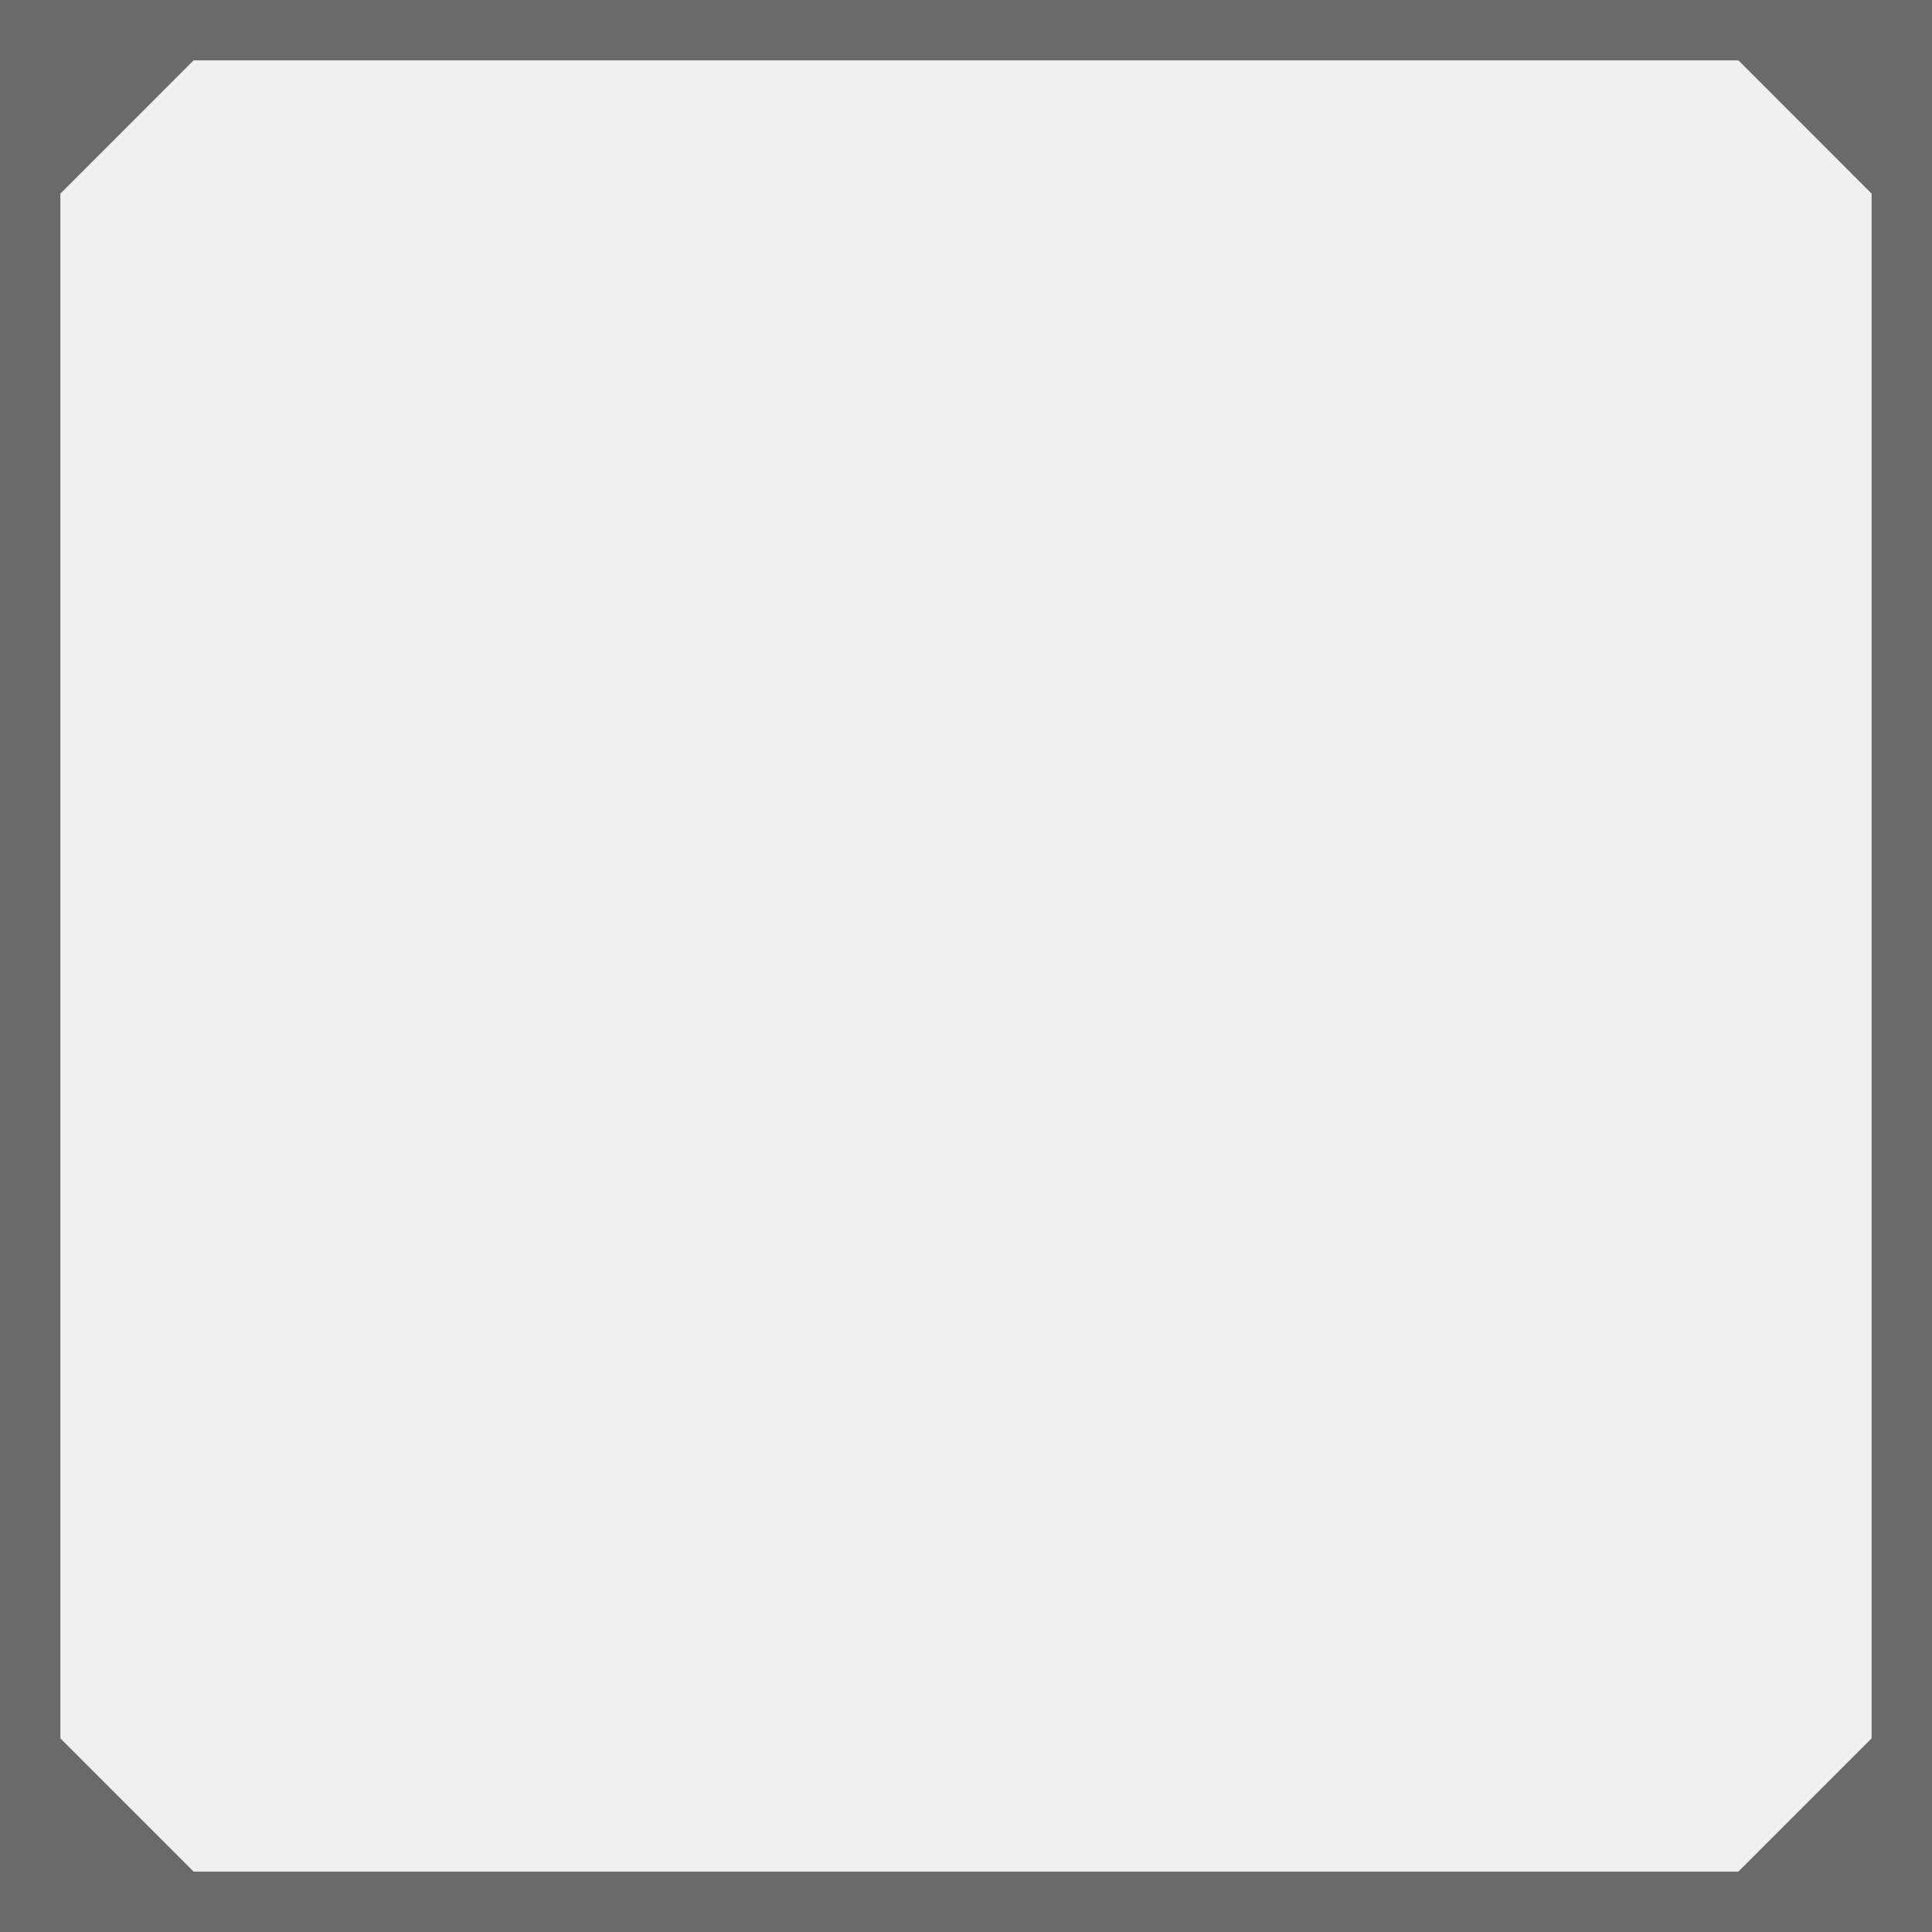
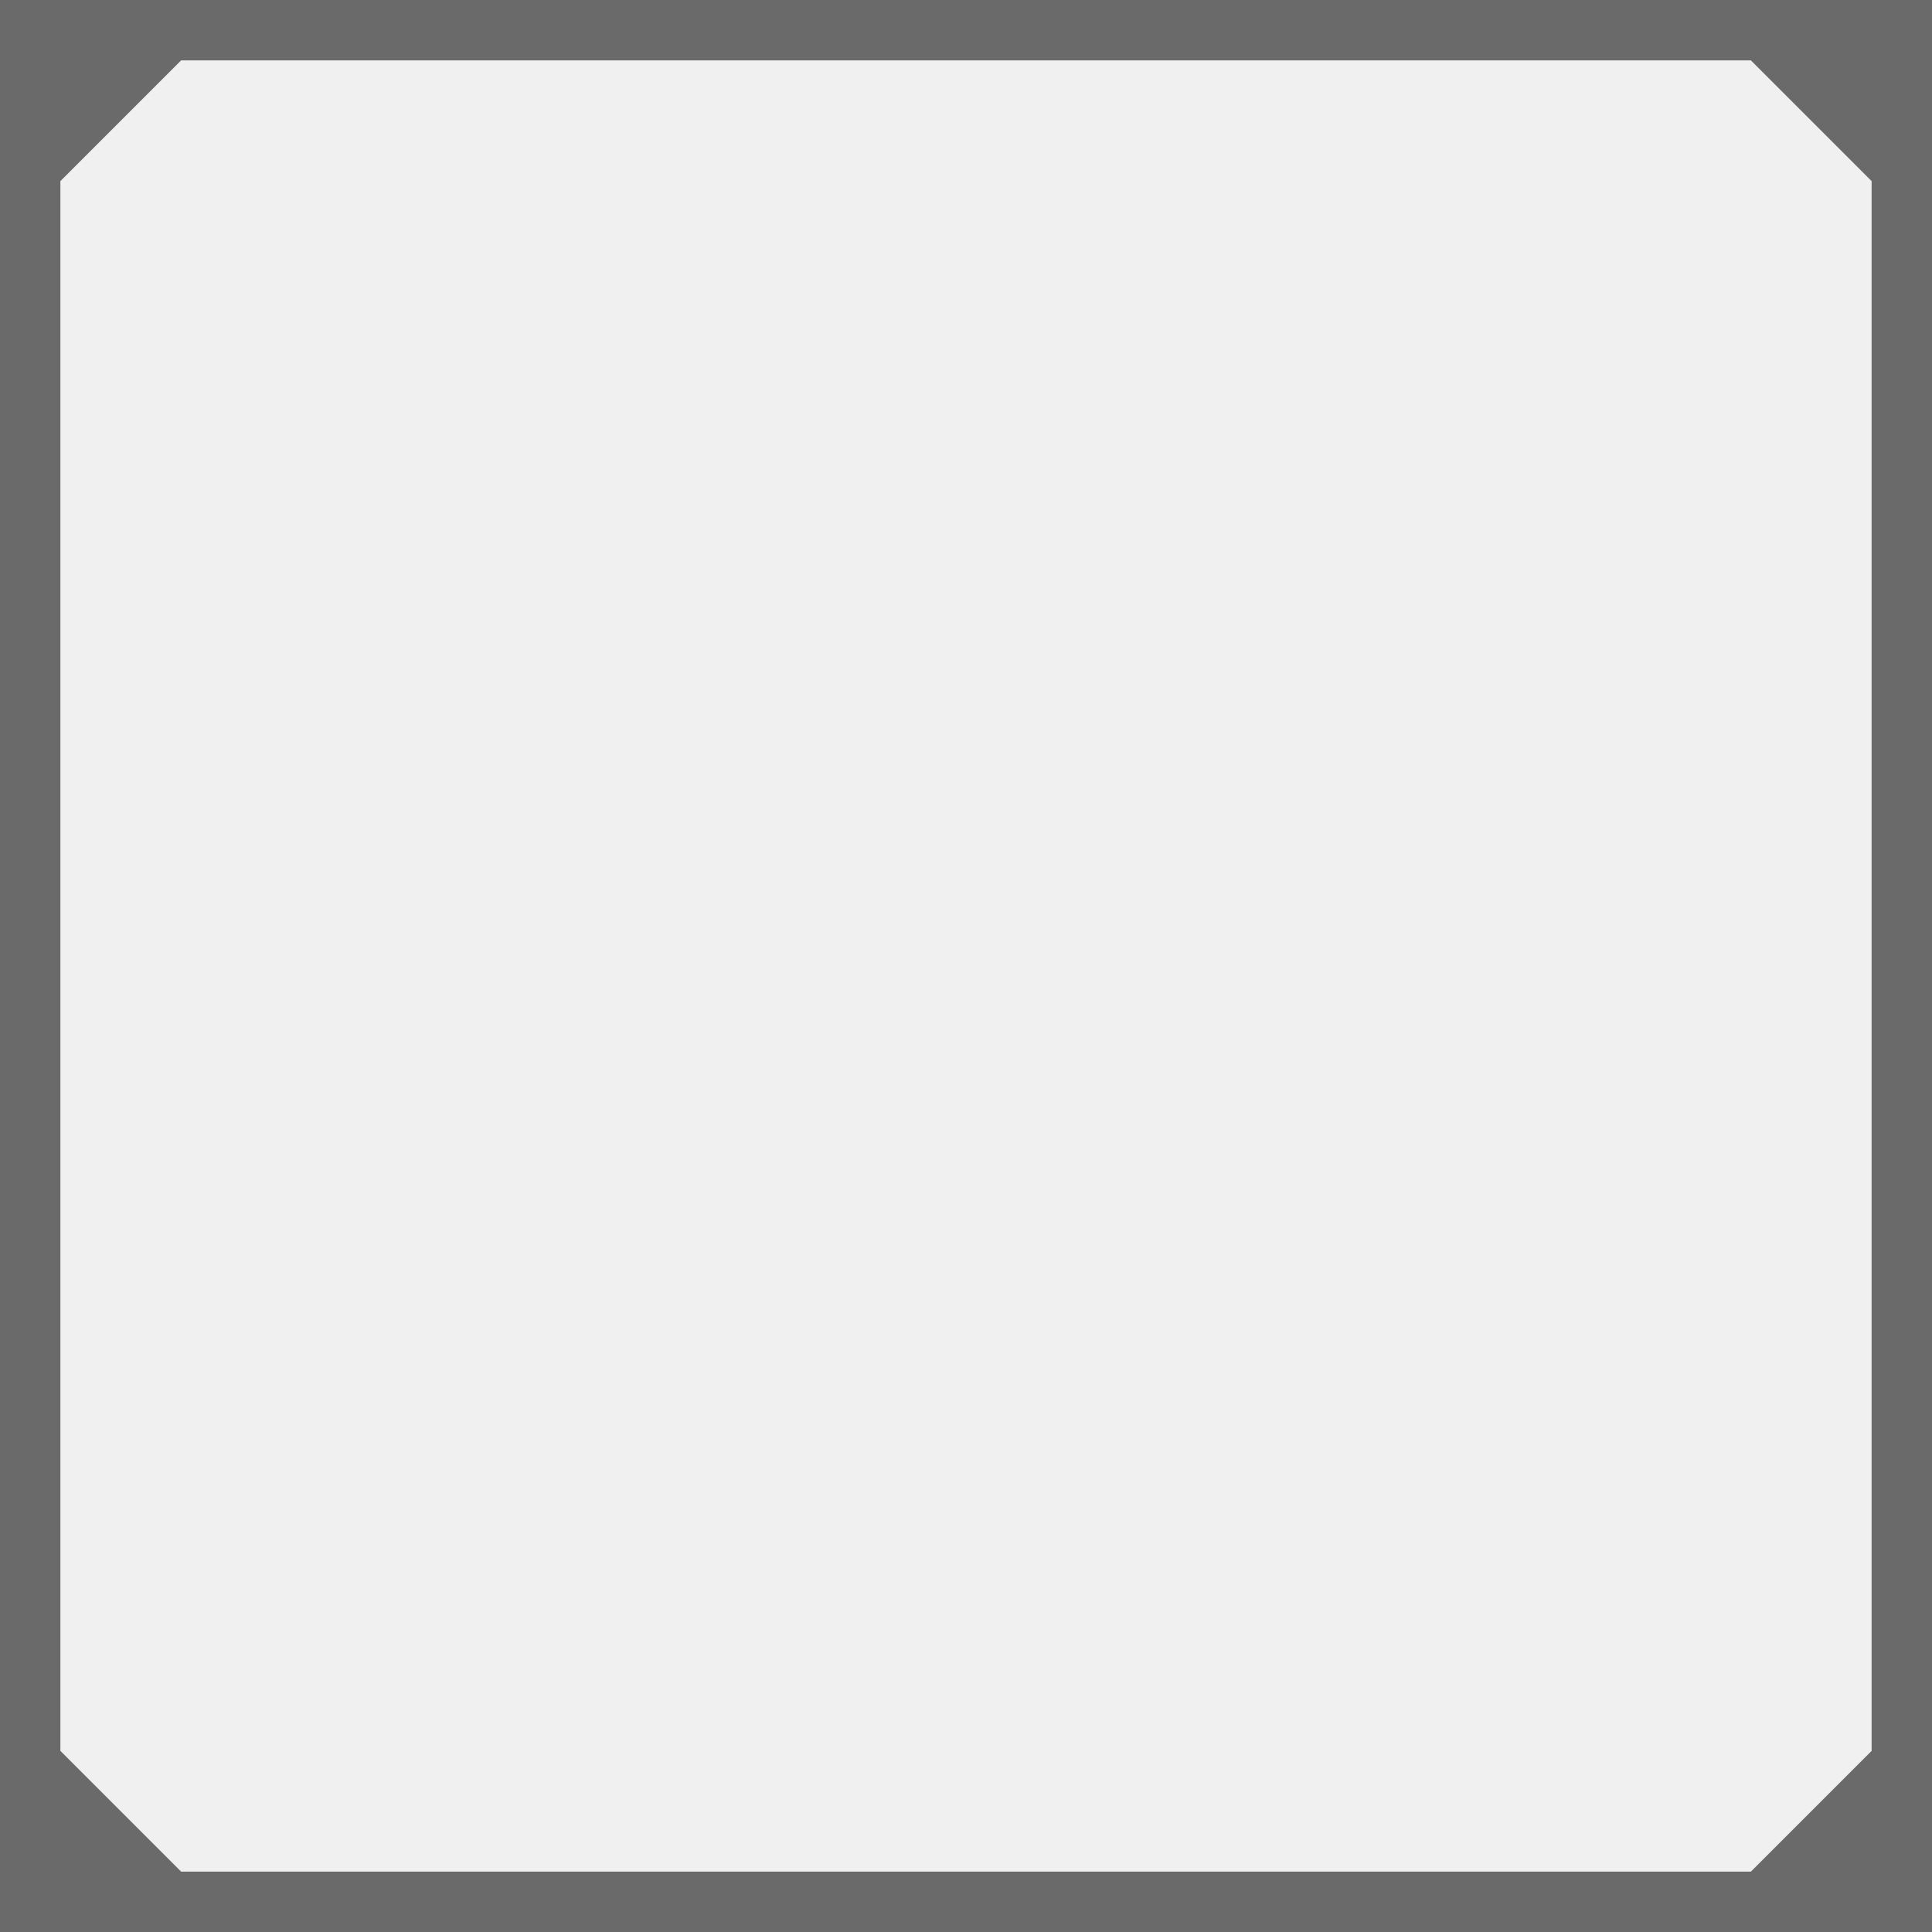
<svg xmlns="http://www.w3.org/2000/svg" width="128" height="128" viewBox="0 0 128 128" id="svg2" version="1.1">
  <defs id="defs4" />
  <g id="layer1" transform="translate(0,-924.3622)">
-     <path style="color:#000000;font-style:normal;font-variant:normal;font-weight:normal;font-stretch:normal;font-size:medium;line-height:normal;font-family:sans-serif;text-indent:0;text-align:start;text-decoration:none;text-decoration-line:none;text-decoration-style:solid;text-decoration-color:#000000;letter-spacing:normal;word-spacing:normal;text-transform:none;writing-mode:lr-tb;direction:ltr;baseline-shift:baseline;text-anchor:start;white-space:normal;clip-rule:nonzero;display:inline;overflow:visible;visibility:visible;opacity:1;isolation:auto;mix-blend-mode:normal;color-interpolation:sRGB;color-interpolation-filters:linearRGB;solid-color:#000000;solid-opacity:1;fill:#323232;fill-opacity:0.706;fill-rule:evenodd;stroke:none;stroke-width:2;stroke-linecap:butt;stroke-linejoin:miter;stroke-miterlimit:4;stroke-dasharray:none;stroke-dashoffset:0;stroke-opacity:1;color-rendering:auto;image-rendering:auto;shape-rendering:auto;text-rendering:auto;enable-background:accumulate" d="M 0,924.362 V 1052.362 H 128 V 924.362 Z m 12.828,3.999 H 115.172 L 124,937.191 v 102.342 l -8.828,8.828 H 12.828 L 4,1039.533 V 937.191 Z" id="path4138" />
+     <path style="color:#000000;font-style:normal;font-variant:normal;font-weight:normal;font-stretch:normal;font-size:medium;line-height:normal;font-family:sans-serif;text-indent:0;text-align:start;text-decoration:none;text-decoration-line:none;text-decoration-style:solid;text-decoration-color:#000000;letter-spacing:normal;word-spacing:normal;text-transform:none;writing-mode:lr-tb;direction:ltr;baseline-shift:baseline;text-anchor:start;white-space:normal;clip-rule:nonzero;display:inline;overflow:visible;visibility:visible;opacity:1;isolation:auto;mix-blend-mode:normal;color-interpolation:sRGB;color-interpolation-filters:linearRGB;solid-color:#000000;solid-opacity:1;fill:#323232;fill-opacity:0.706;fill-rule:evenodd;stroke:none;stroke-width:2;stroke-linecap:butt;stroke-linejoin:miter;stroke-miterlimit:4;stroke-dasharray:none;stroke-dashoffset:0;stroke-opacity:1;color-rendering:auto;image-rendering:auto;shape-rendering:auto;text-rendering:auto;enable-background:accumulate" d="M 0,924.362 V 1052.362 H 128 V 924.362 Z m 12,4 h 104 l 8,8 v 104 l -8,8 H 12 l -8,-8 V 936.362 Z" id="path4138" />
    <path style="fill:#ffffff;fill-opacity:0;fill-rule:evenodd;stroke:none;stroke-width:1px;stroke-linecap:butt;stroke-linejoin:miter;stroke-opacity:1" d="m 12,928.362 -8,8 v 104 l 8,8 h 104 l 8,-8 V 936.362 l -8,-8 z" id="path4146" />
  </g>
</svg>
